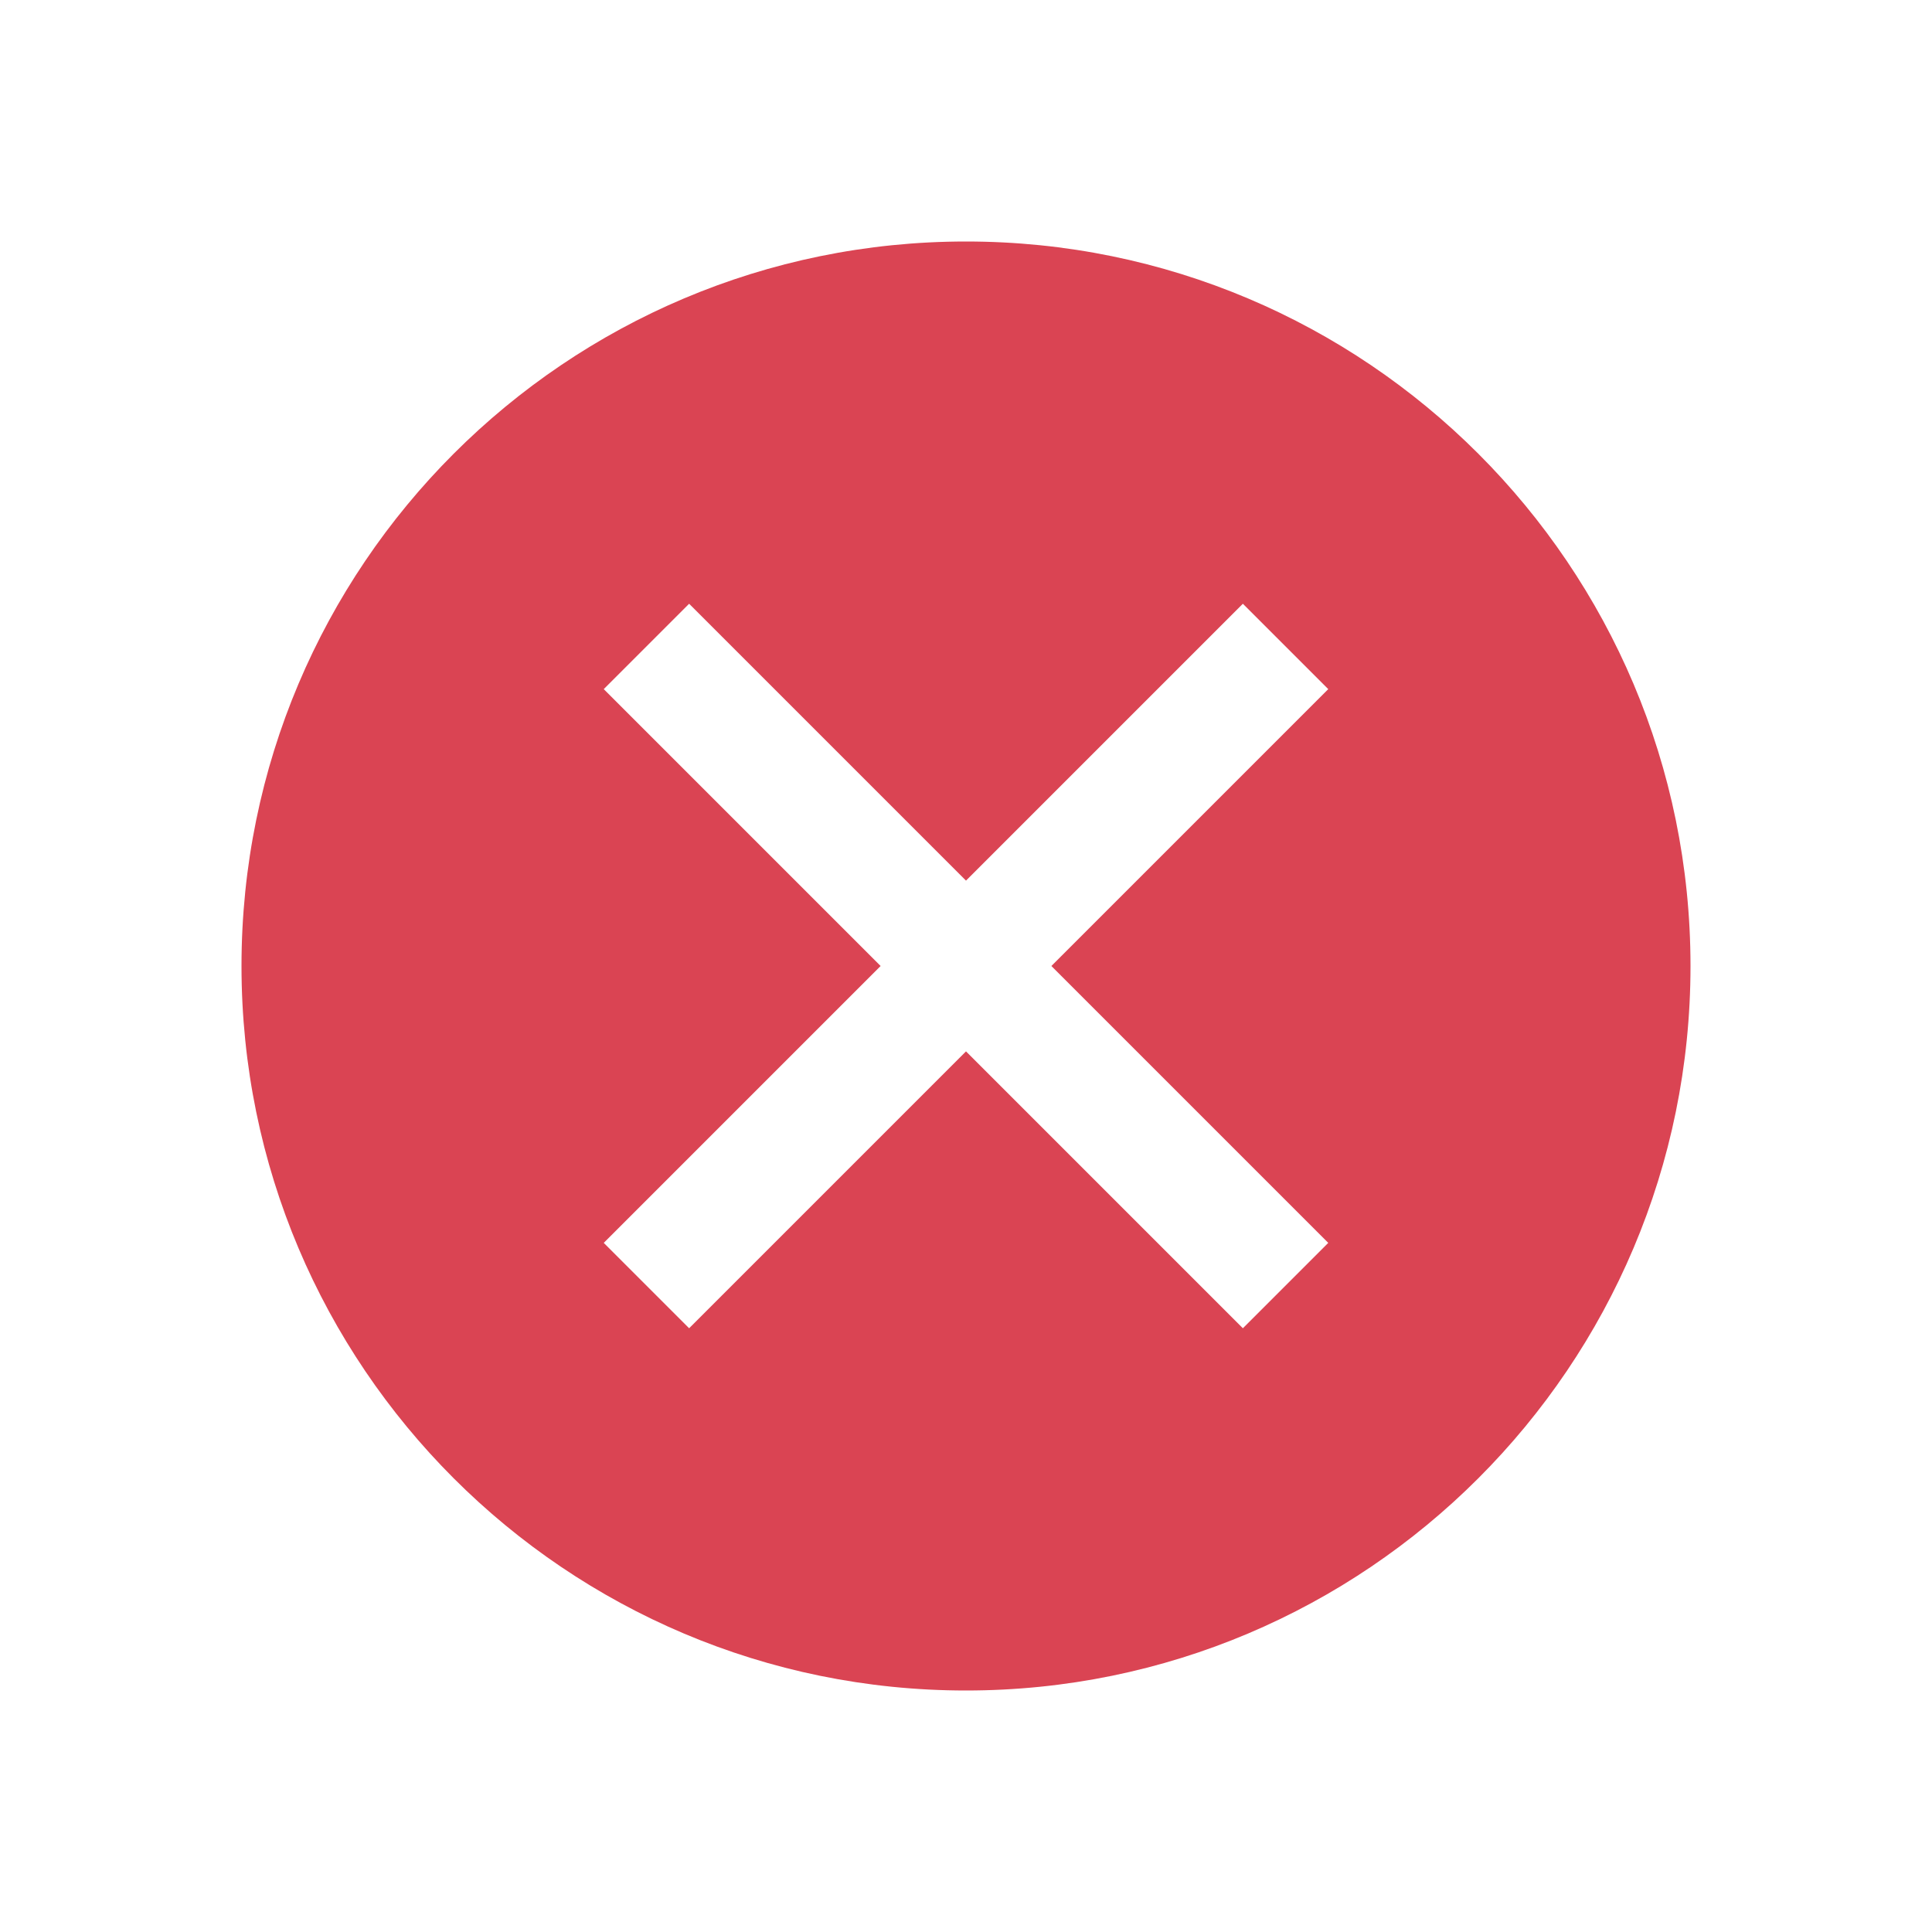
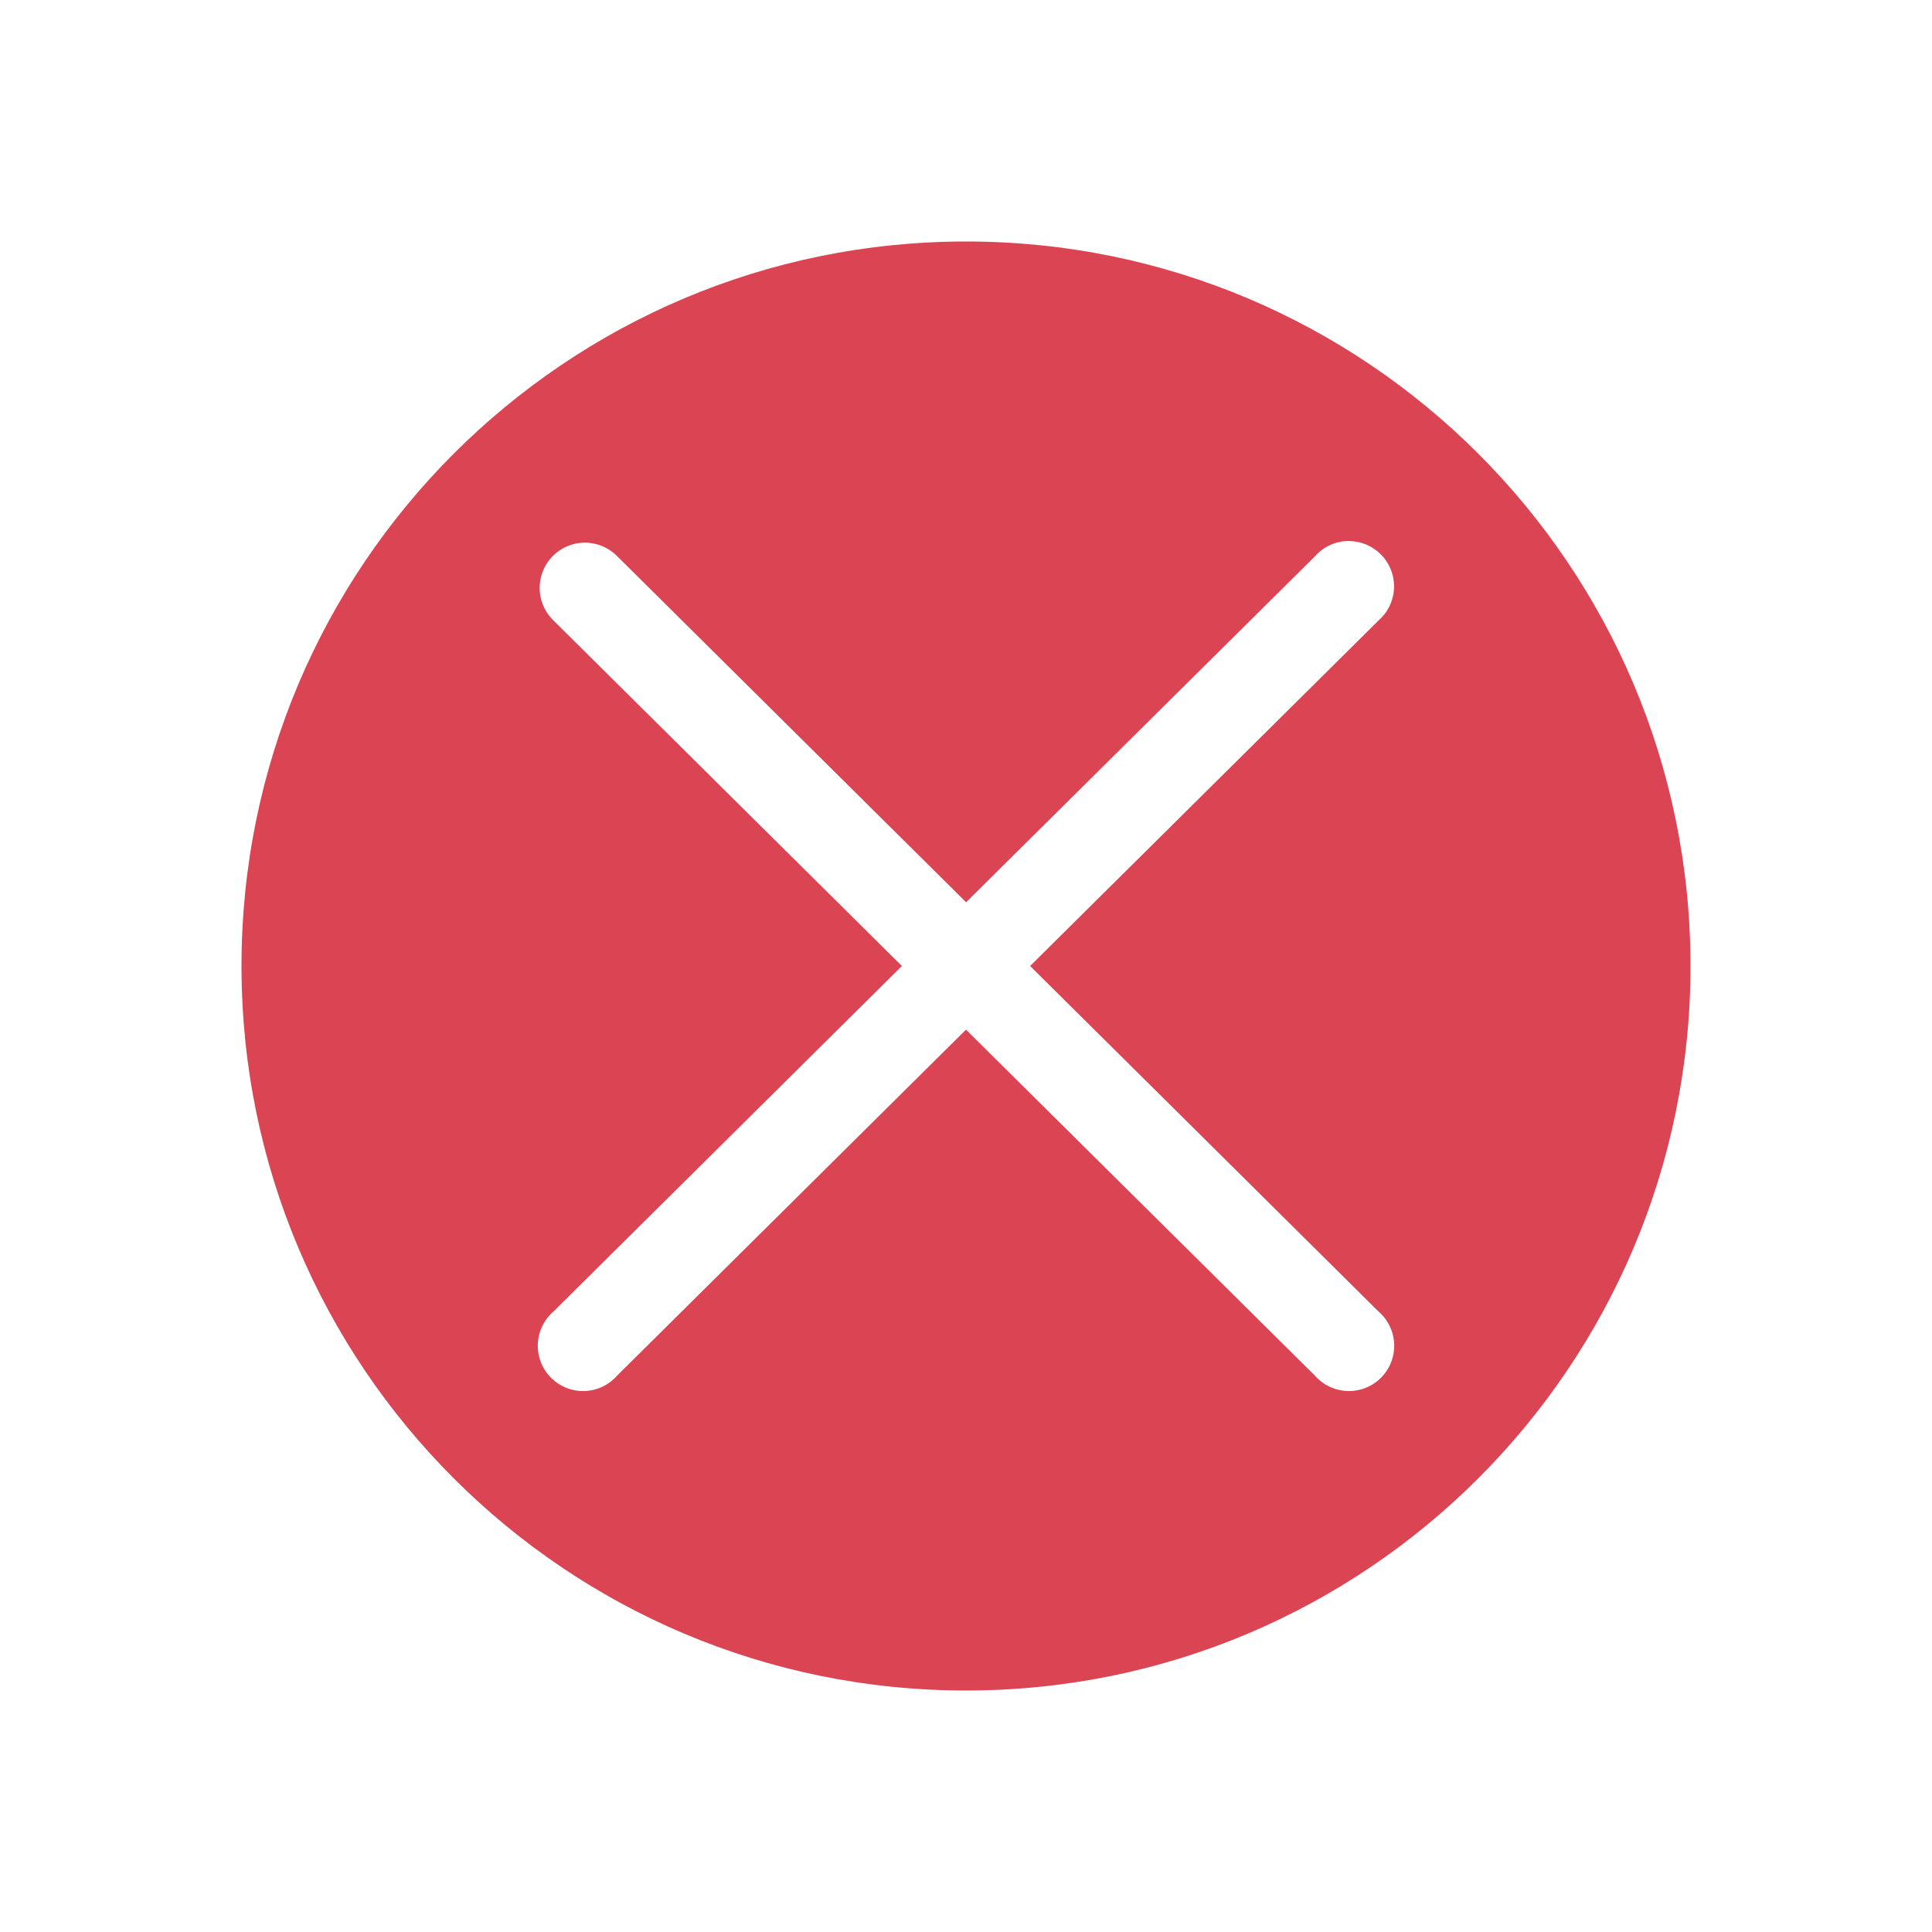
- <svg xmlns="http://www.w3.org/2000/svg" viewBox="0 0 16 16">
-   <defs id="defs3051">
-     <style type="text/css" id="current-color-scheme">
-       .ColorScheme-Text {
-         color:#232629;
-       }
-       .ColorScheme-NegativeText {
-         color:#da4453;
-       }
-       </style>
-   </defs>
-   <path style="fill:currentColor;fill-opacity:1;stroke:none" class="ColorScheme-NegativeText" d="M 8,2 A 6,6 0 0 0 2,8 6,6 0 0 0 8,14 6,6 0 0 0 14,8 6,6 0 0 0 8,2 Z M 5.707,5 8,7.293 10.293,5 11,5.707 8.707,8 11,10.293 10.293,11 8,8.707 5.707,11 5,10.293 7.293,8 5,5.707 5.707,5 Z" />
+ <svg xmlns="http://www.w3.org/2000/svg" version="1.1" viewBox="0 0 16 16">
+   <style id="current-color-scheme" type="text/css">.ColorScheme-NegativeText {
+             color:#da4453;
+         }</style>
+   <path class="ColorScheme-NegativeText" d="m8 2a6 6 0 0 0-6 6 6 6 0 0 0 6 6 6 6 0 0 0 6-6 6 6 0 0 0-6-6zm3.178 2.481a0.375 0.375 0 0 1 0.238 0.658l-2.885 2.861 2.885 2.861a0.375 0.375 0 1 1-0.527 0.531l-2.889-2.865-2.889 2.865a0.375 0.375 0 1 1-0.527-0.531l2.885-2.861-2.885-2.861a0.375 0.375 0 0 1 0.258-0.645 0.375 0.375 0 0 1 0.27 0.113l2.889 2.865 2.889-2.865a0.375 0.375 0 0 1 0.289-0.127z" fill="currentColor" />
</svg>
